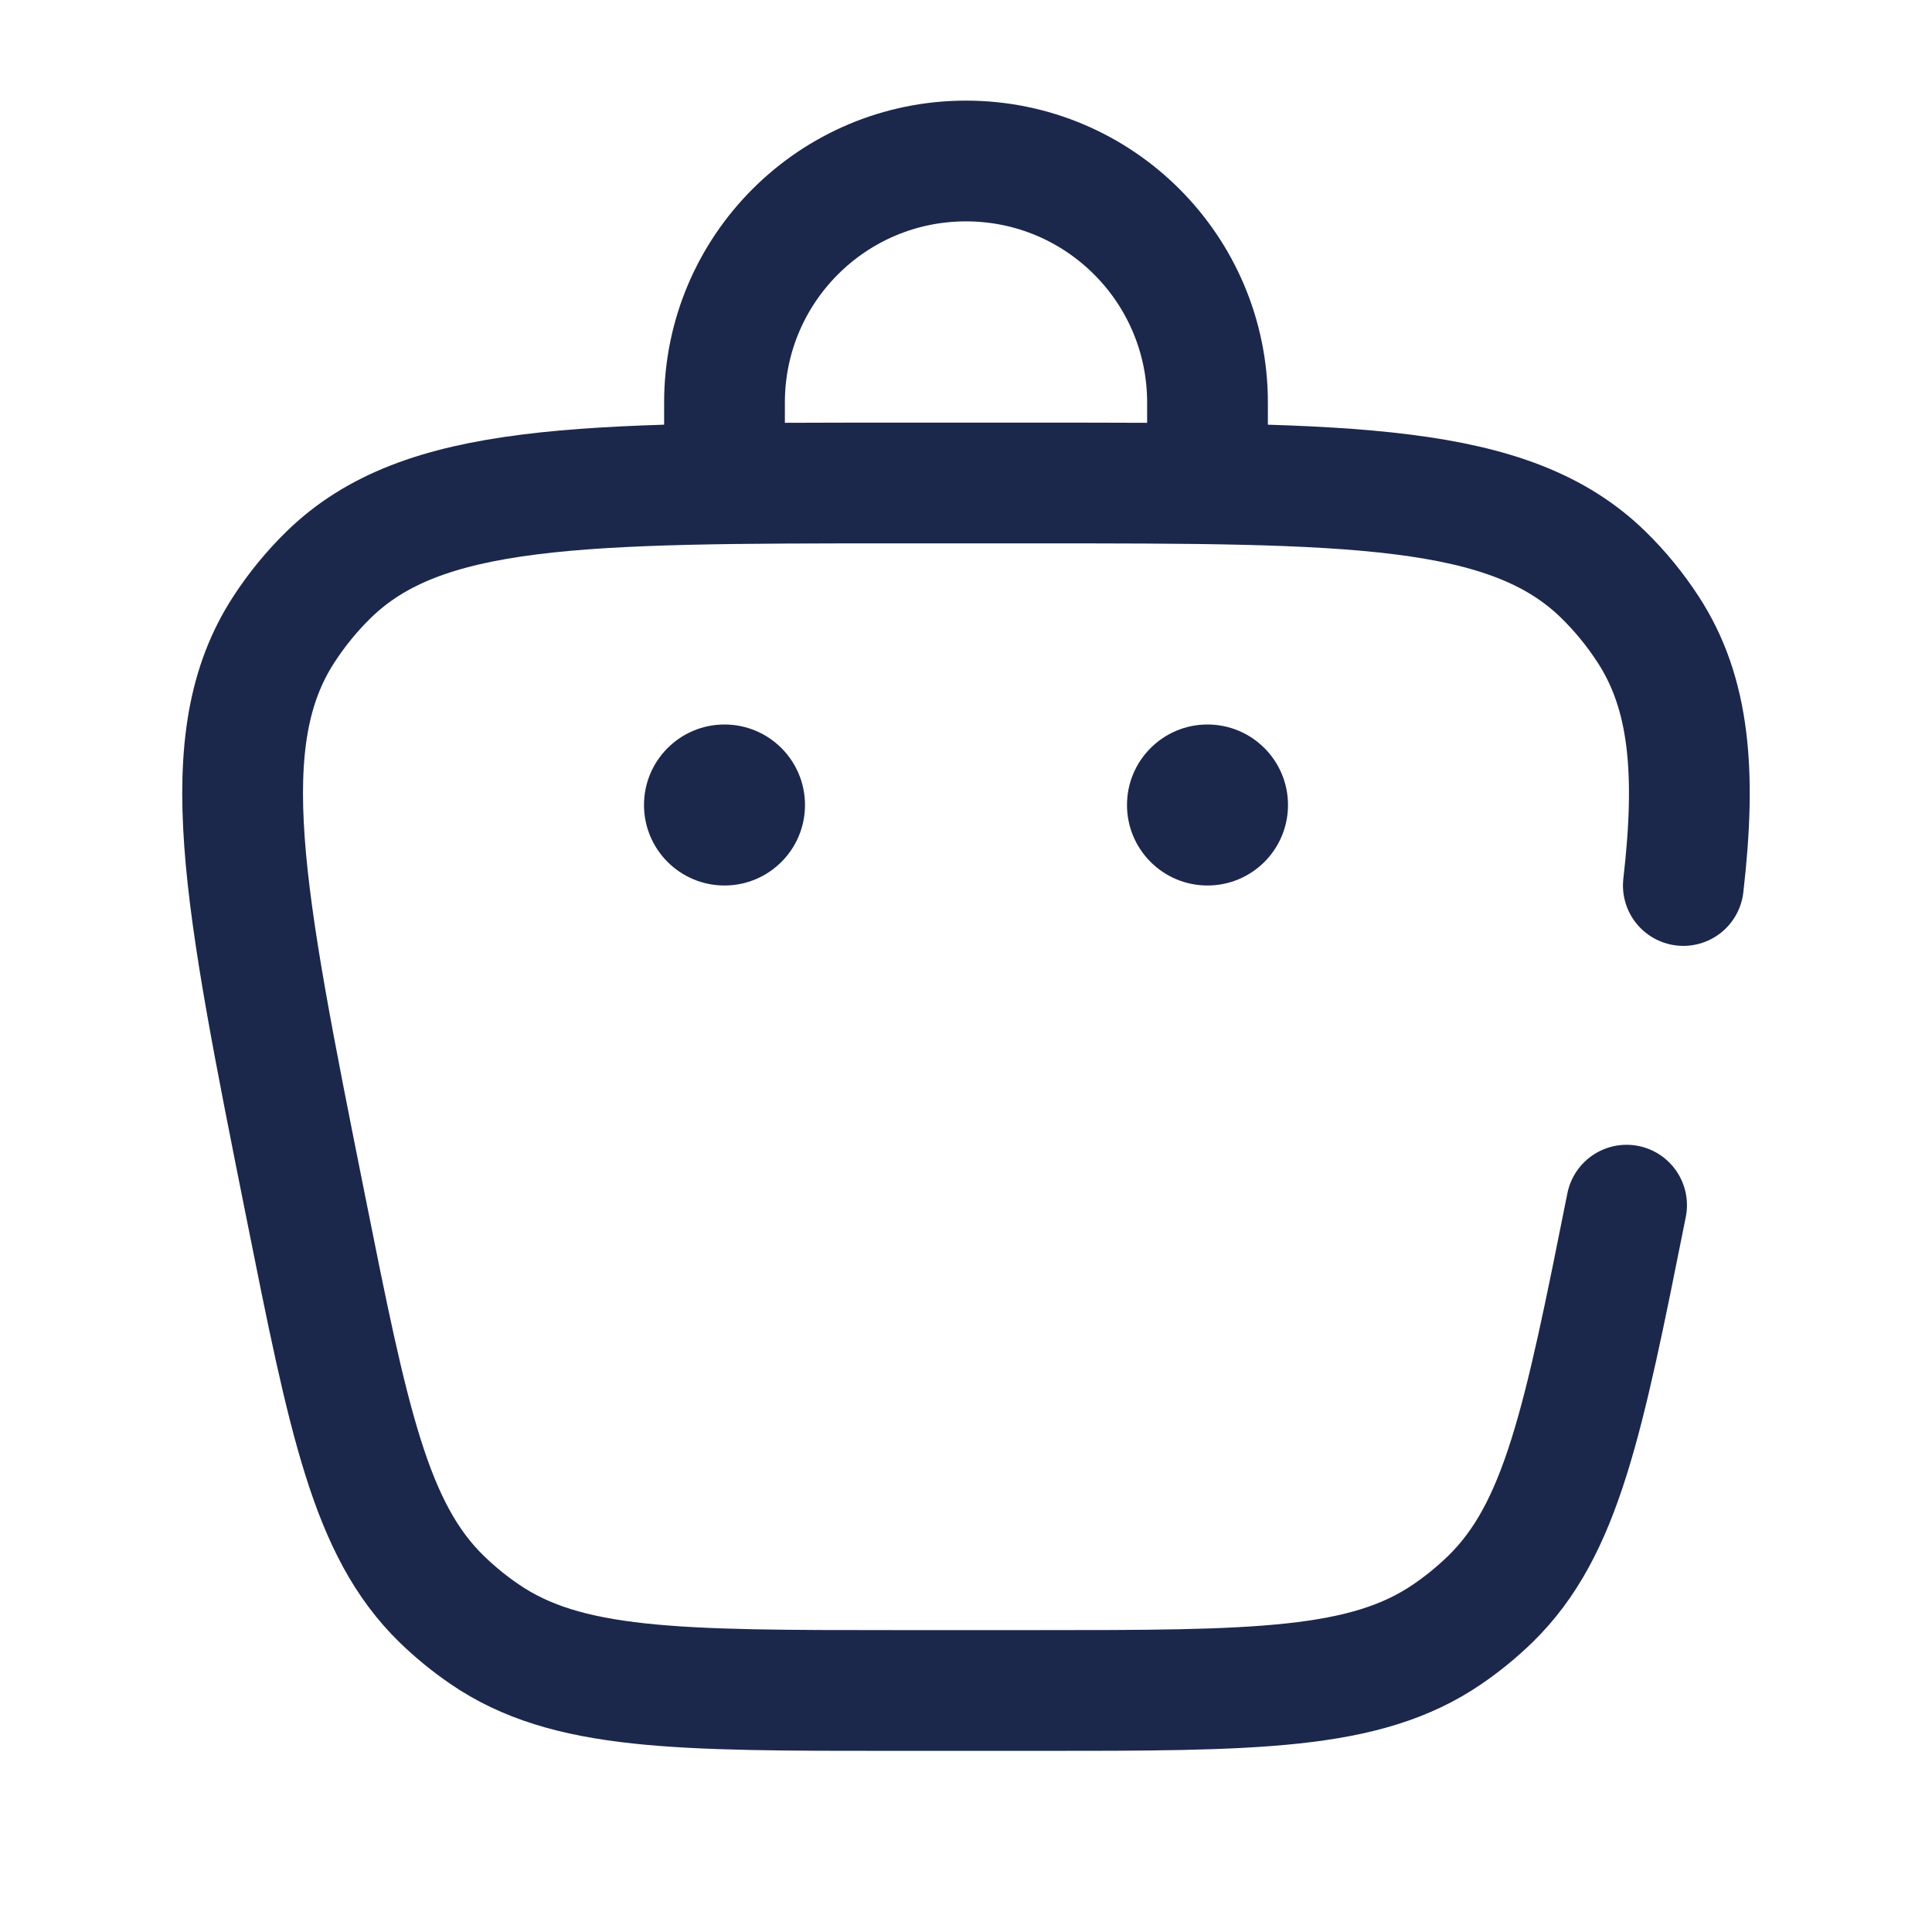
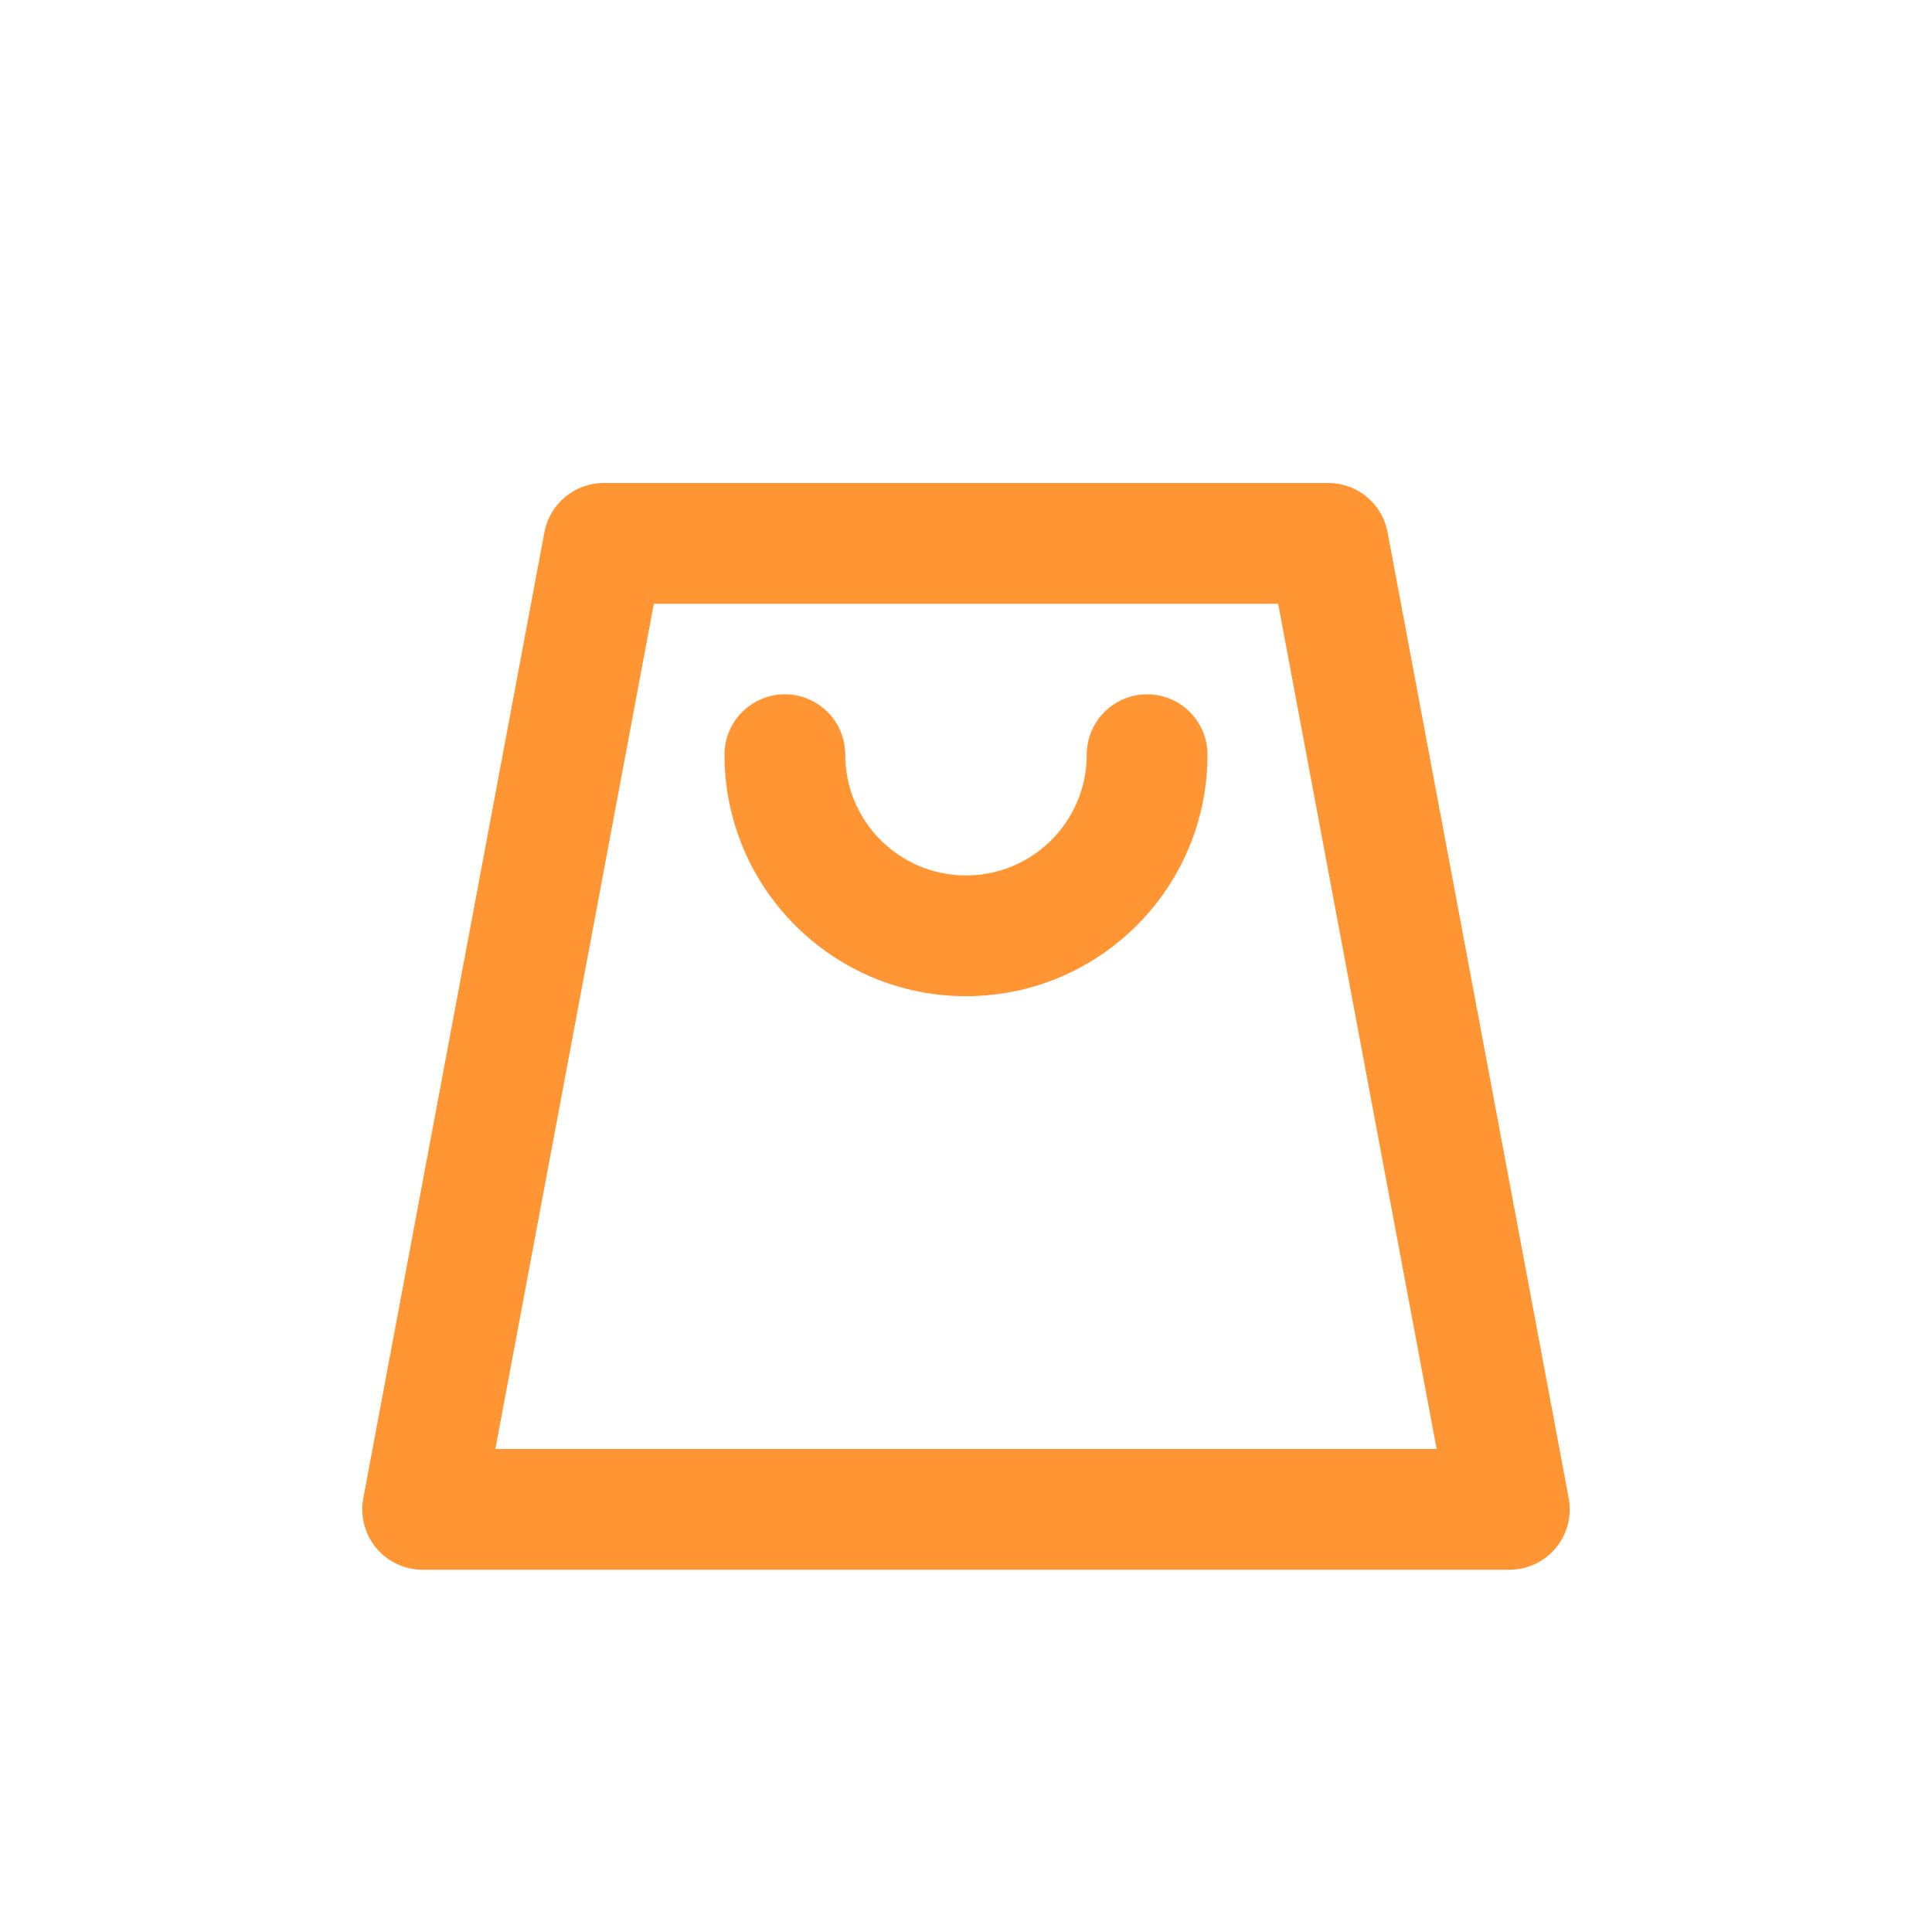
- <svg xmlns="http://www.w3.org/2000/svg" width="800px" height="800px" viewBox="0 0 24 24" fill="none">
-   <path d="M20.206 14.971C19.669 17.657 19.4 19 18.513 19.865C18.349 20.024 18.171 20.17 17.982 20.299C16.96 21 15.591 21 12.851 21H11.149C8.41 21 7.04 21 6.018 20.299C5.829 20.17 5.651 20.024 5.487 19.865C4.6 19 4.331 17.657 3.794 14.971C3.023 11.115 2.637 9.187 3.525 7.821C3.686 7.573 3.873 7.344 4.084 7.138C5.25 6 7.216 6 11.149 6H12.851C16.784 6 18.75 6 19.916 7.138C20.127 7.344 20.314 7.573 20.475 7.821C20.986 8.607 21.075 9.58 20.911 11" stroke="#1C274C" stroke-width="1.5" stroke-linecap="round" />
-   <circle cx="15" cy="10" r="1" fill="#1C274C" />
-   <circle cx="9" cy="10" r="1" fill="#1C274C" />
-   <path d="M9 6V5C9 3.343 10.343 2 12 2C13.657 2 15 3.343 15 5V6" stroke="#1C274C" stroke-width="1.5" stroke-linecap="round" />
+ <svg xmlns="http://www.w3.org/2000/svg" fill="#000000" width="128" height="128" viewBox="0 0 32 32">
+   <path d="M22,8H10a1,1,0,0,0-.983.816l-3,16A1,1,0,0,0,7,26H25a1,1,0,0,0,.983-1.184l-3-16A1,1,0,0,0,22,8ZM8.205,24,10.83,10H21.17l2.625,14ZM20,12.5a4,4,0,0,1-8,0,1,1,0,0,1,2,0,2,2,0,0,0,4,0,1,1,0,0,1,2,0Z" fill="#ff9633" style="" />
</svg>
